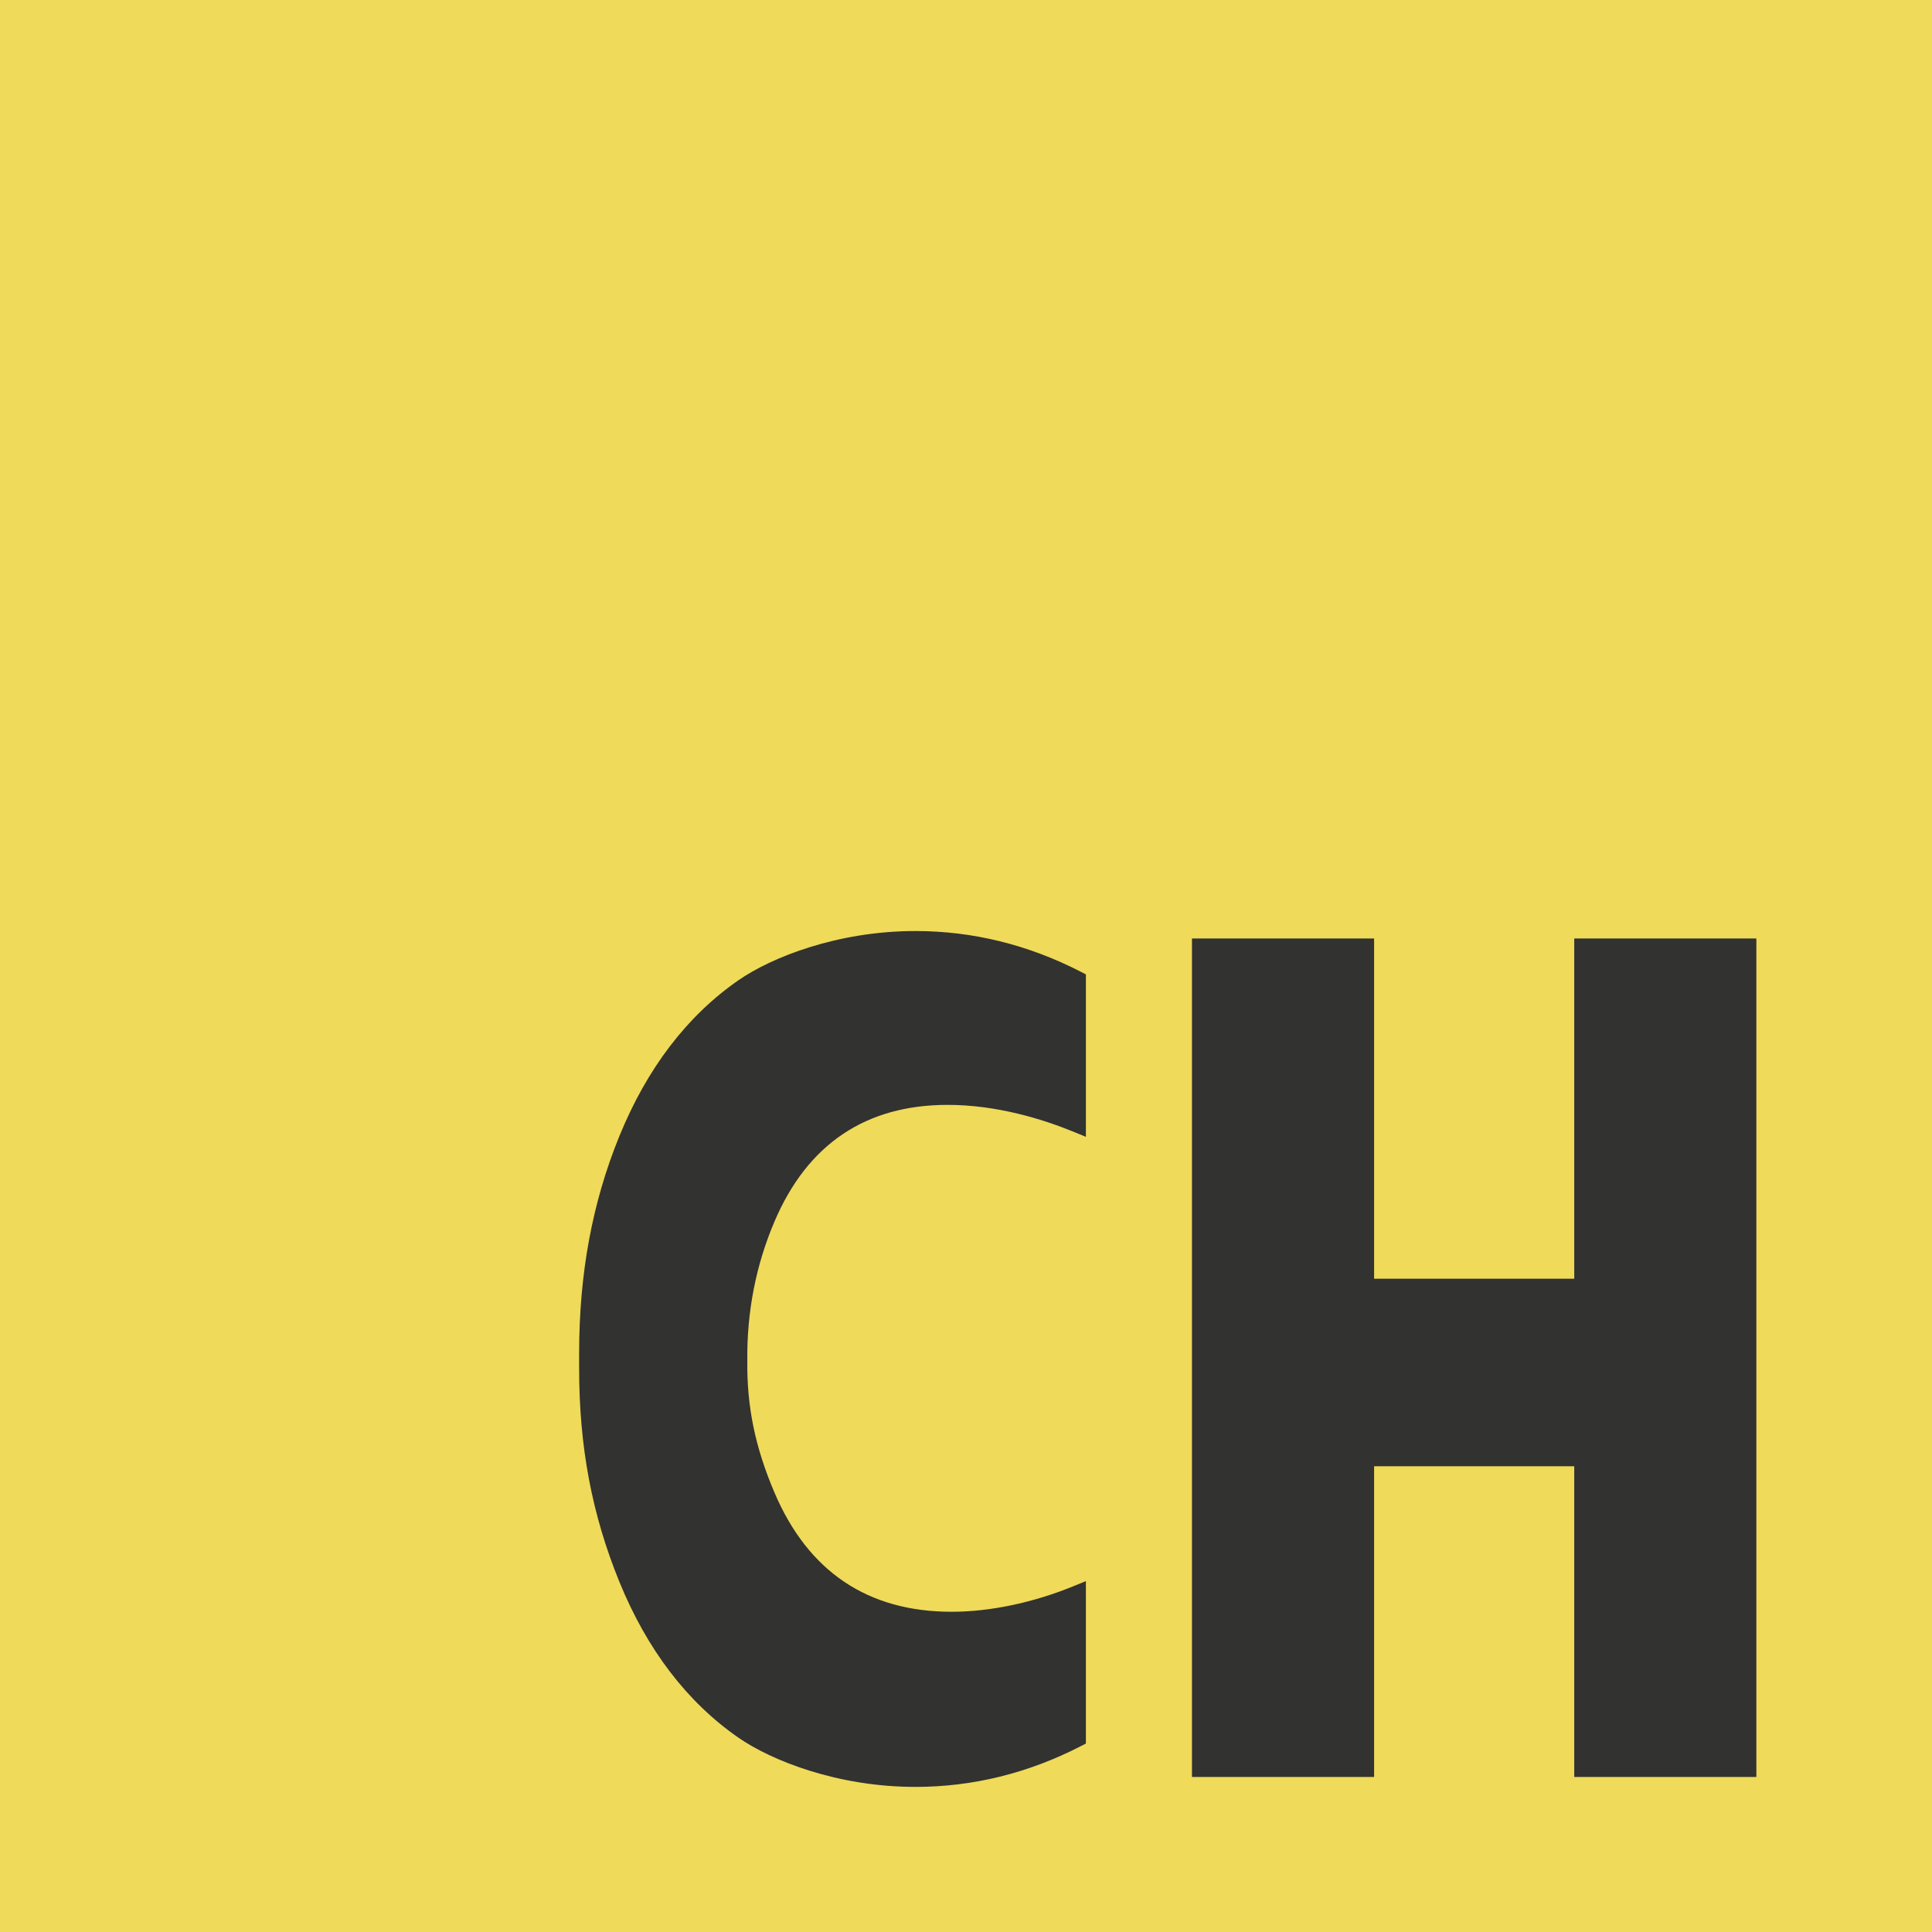
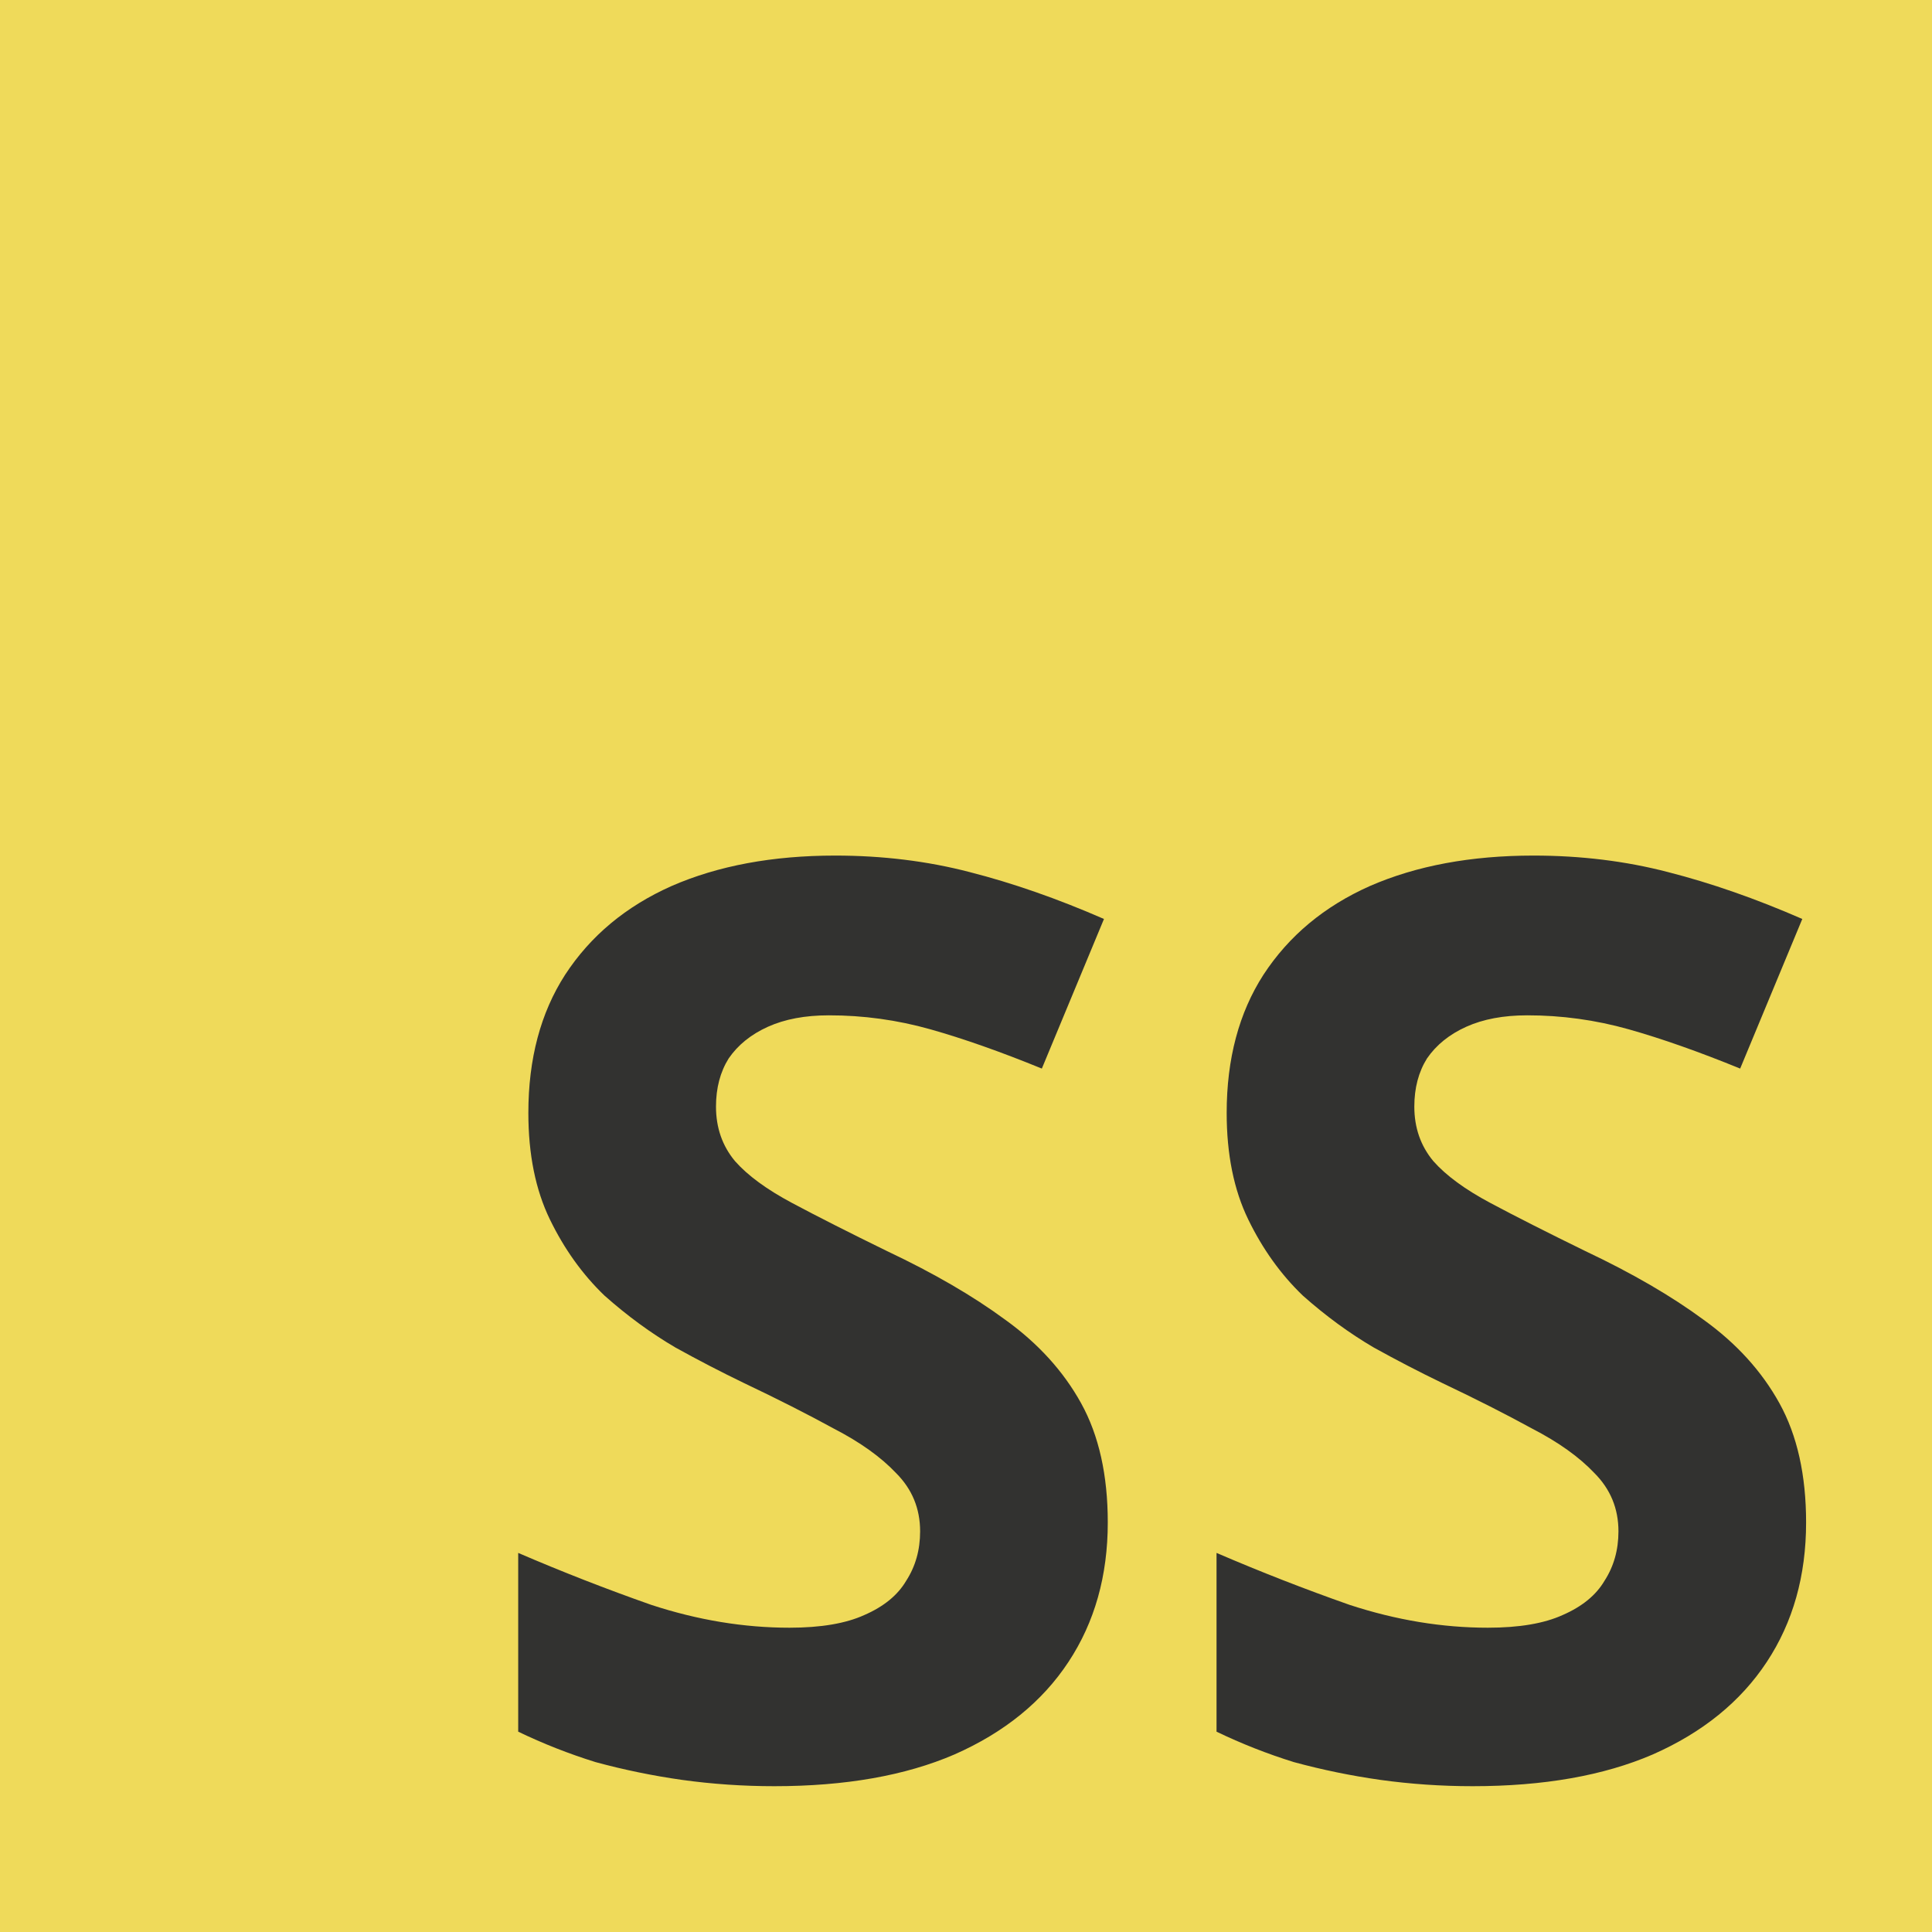
- <svg xmlns="http://www.w3.org/2000/svg" width="512" height="512" viewBox="0 0 512 512">
-   <path fill="#EFDA5A" d="M.001 0h512v512h-512z" />
-   <path fill="#323230" d="M417.19 248.703v90.167h-53.039v-90.167l-48.268-.001V470.92h48.268v-82.353h53.039v82.353h48.266V248.703zM251.15 292.803c13.103 0 25.25 3.829 33.133 7.042l3.491 1.423v-43.044l-1.375-.708c-13.905-7.155-28.644-10.783-43.804-10.783-20.748 0-38.244 7.035-46.922 13.058-13.592 9.429-24.204 23.328-31.541 41.313-7.17 17.583-10.656 36.406-10.656 57.545v3.994c0 20.741 3.386 38.704 10.656 56.532 7.337 17.986 17.949 31.886 31.54 41.312 8.678 6.023 26.174 13.06 46.923 13.06h.001c15.159 0 29.897-3.628 43.802-10.784l1.375-.707v-43.043l-3.491 1.423c-10.601 4.32-21.987 6.7-32.06 6.7h-.004c-22.216 0-38.014-10.608-46.949-31.527-5.133-12.018-7.362-22.792-7.226-34.989-.145-12.96 2.286-25.394 7.226-36.958 8.746-20.478 24.182-30.859 45.881-30.859z" />
+ <svg xmlns="http://www.w3.org/2000/svg" width="256" height="256" fill="none">
+   <path fill="#EFDA5A" d="M0 0h256v256H0z" />
+   <path d="M239.317 201.736c0 7.056-1.736 13.216-5.208 18.48-3.472 5.264-8.512 9.352-15.12 12.264-6.496 2.8-14.448 4.2-23.856 4.2-4.144 0-8.232-.28-12.264-.84a93.782 93.782 0 0 1-11.424-2.352 74.97 74.97 0 0 1-10.248-4.032v-23.688a274.74 274.74 0 0 0 17.64 6.888c6.16 2.016 12.264 3.024 18.312 3.024 4.144 0 7.448-.56 9.912-1.68 2.576-1.12 4.424-2.632 5.544-4.536 1.232-1.904 1.848-4.088 1.848-6.552 0-3.024-1.064-5.6-3.192-7.728-2.016-2.128-4.76-4.088-8.232-5.88-3.472-1.904-7.448-3.92-11.928-6.048a181.46 181.46 0 0 1-9.072-4.704c-3.248-1.904-6.384-4.2-9.408-6.888-2.912-2.8-5.32-6.16-7.224-10.08s-2.856-8.624-2.856-14.112c0-7.168 1.624-13.272 4.872-18.312 3.36-5.152 8.064-9.072 14.112-11.76 6.16-2.688 13.384-4.032 21.672-4.032 6.272 0 12.208.728 17.808 2.184 5.712 1.456 11.648 3.528 17.808 6.216l-8.232 19.824c-5.488-2.24-10.416-3.976-14.784-5.208a49.273 49.273 0 0 0-13.44-1.848c-3.136 0-5.824.504-8.064 1.512s-3.976 2.408-5.208 4.2c-1.12 1.792-1.68 3.92-1.68 6.384 0 2.8.84 5.208 2.52 7.224 1.68 1.904 4.2 3.752 7.56 5.544 3.36 1.792 7.56 3.92 12.6 6.384 6.16 2.912 11.368 5.936 15.624 9.072 4.368 3.136 7.728 6.832 10.08 11.088 2.352 4.256 3.528 9.52 3.528 15.792ZM146.786 201.736c0 7.056-1.736 13.216-5.209 18.48-3.471 5.264-8.511 9.352-15.119 12.264-6.496 2.8-14.449 4.2-23.857 4.2-4.144 0-8.231-.28-12.263-.84a93.782 93.782 0 0 1-11.424-2.352 74.97 74.97 0 0 1-10.249-4.032v-23.688a274.74 274.74 0 0 0 17.64 6.888c6.16 2.016 12.264 3.024 18.312 3.024 4.144 0 7.449-.56 9.912-1.68 2.576-1.12 4.424-2.632 5.544-4.536 1.232-1.904 1.848-4.088 1.848-6.552 0-3.024-1.064-5.6-3.192-7.728-2.016-2.128-4.759-4.088-8.231-5.88-3.473-1.904-7.449-3.92-11.928-6.048a181.46 181.46 0 0 1-9.072-4.704c-3.249-1.904-6.385-4.2-9.409-6.888-2.912-2.8-5.32-6.16-7.224-10.08-1.903-3.92-2.855-8.624-2.855-14.112 0-7.168 1.623-13.272 4.871-18.312 3.36-5.152 8.064-9.072 14.112-11.76 6.16-2.688 13.384-4.032 21.672-4.032 6.272 0 12.209.728 17.808 2.184 5.712 1.456 11.649 3.528 17.809 6.216l-8.233 19.824c-5.487-2.24-10.416-3.976-14.784-5.208a49.273 49.273 0 0 0-13.44-1.848c-3.136 0-5.823.504-8.063 1.512s-3.977 2.408-5.209 4.2c-1.12 1.792-1.68 3.92-1.68 6.384 0 2.8.84 5.208 2.52 7.224 1.68 1.904 4.201 3.752 7.561 5.544 3.36 1.792 7.56 3.92 12.6 6.384 6.16 2.912 11.367 5.936 15.623 9.072 4.368 3.136 7.729 6.832 10.081 11.088 2.352 4.256 3.528 9.52 3.528 15.792Z" fill="#323230" />
</svg>
